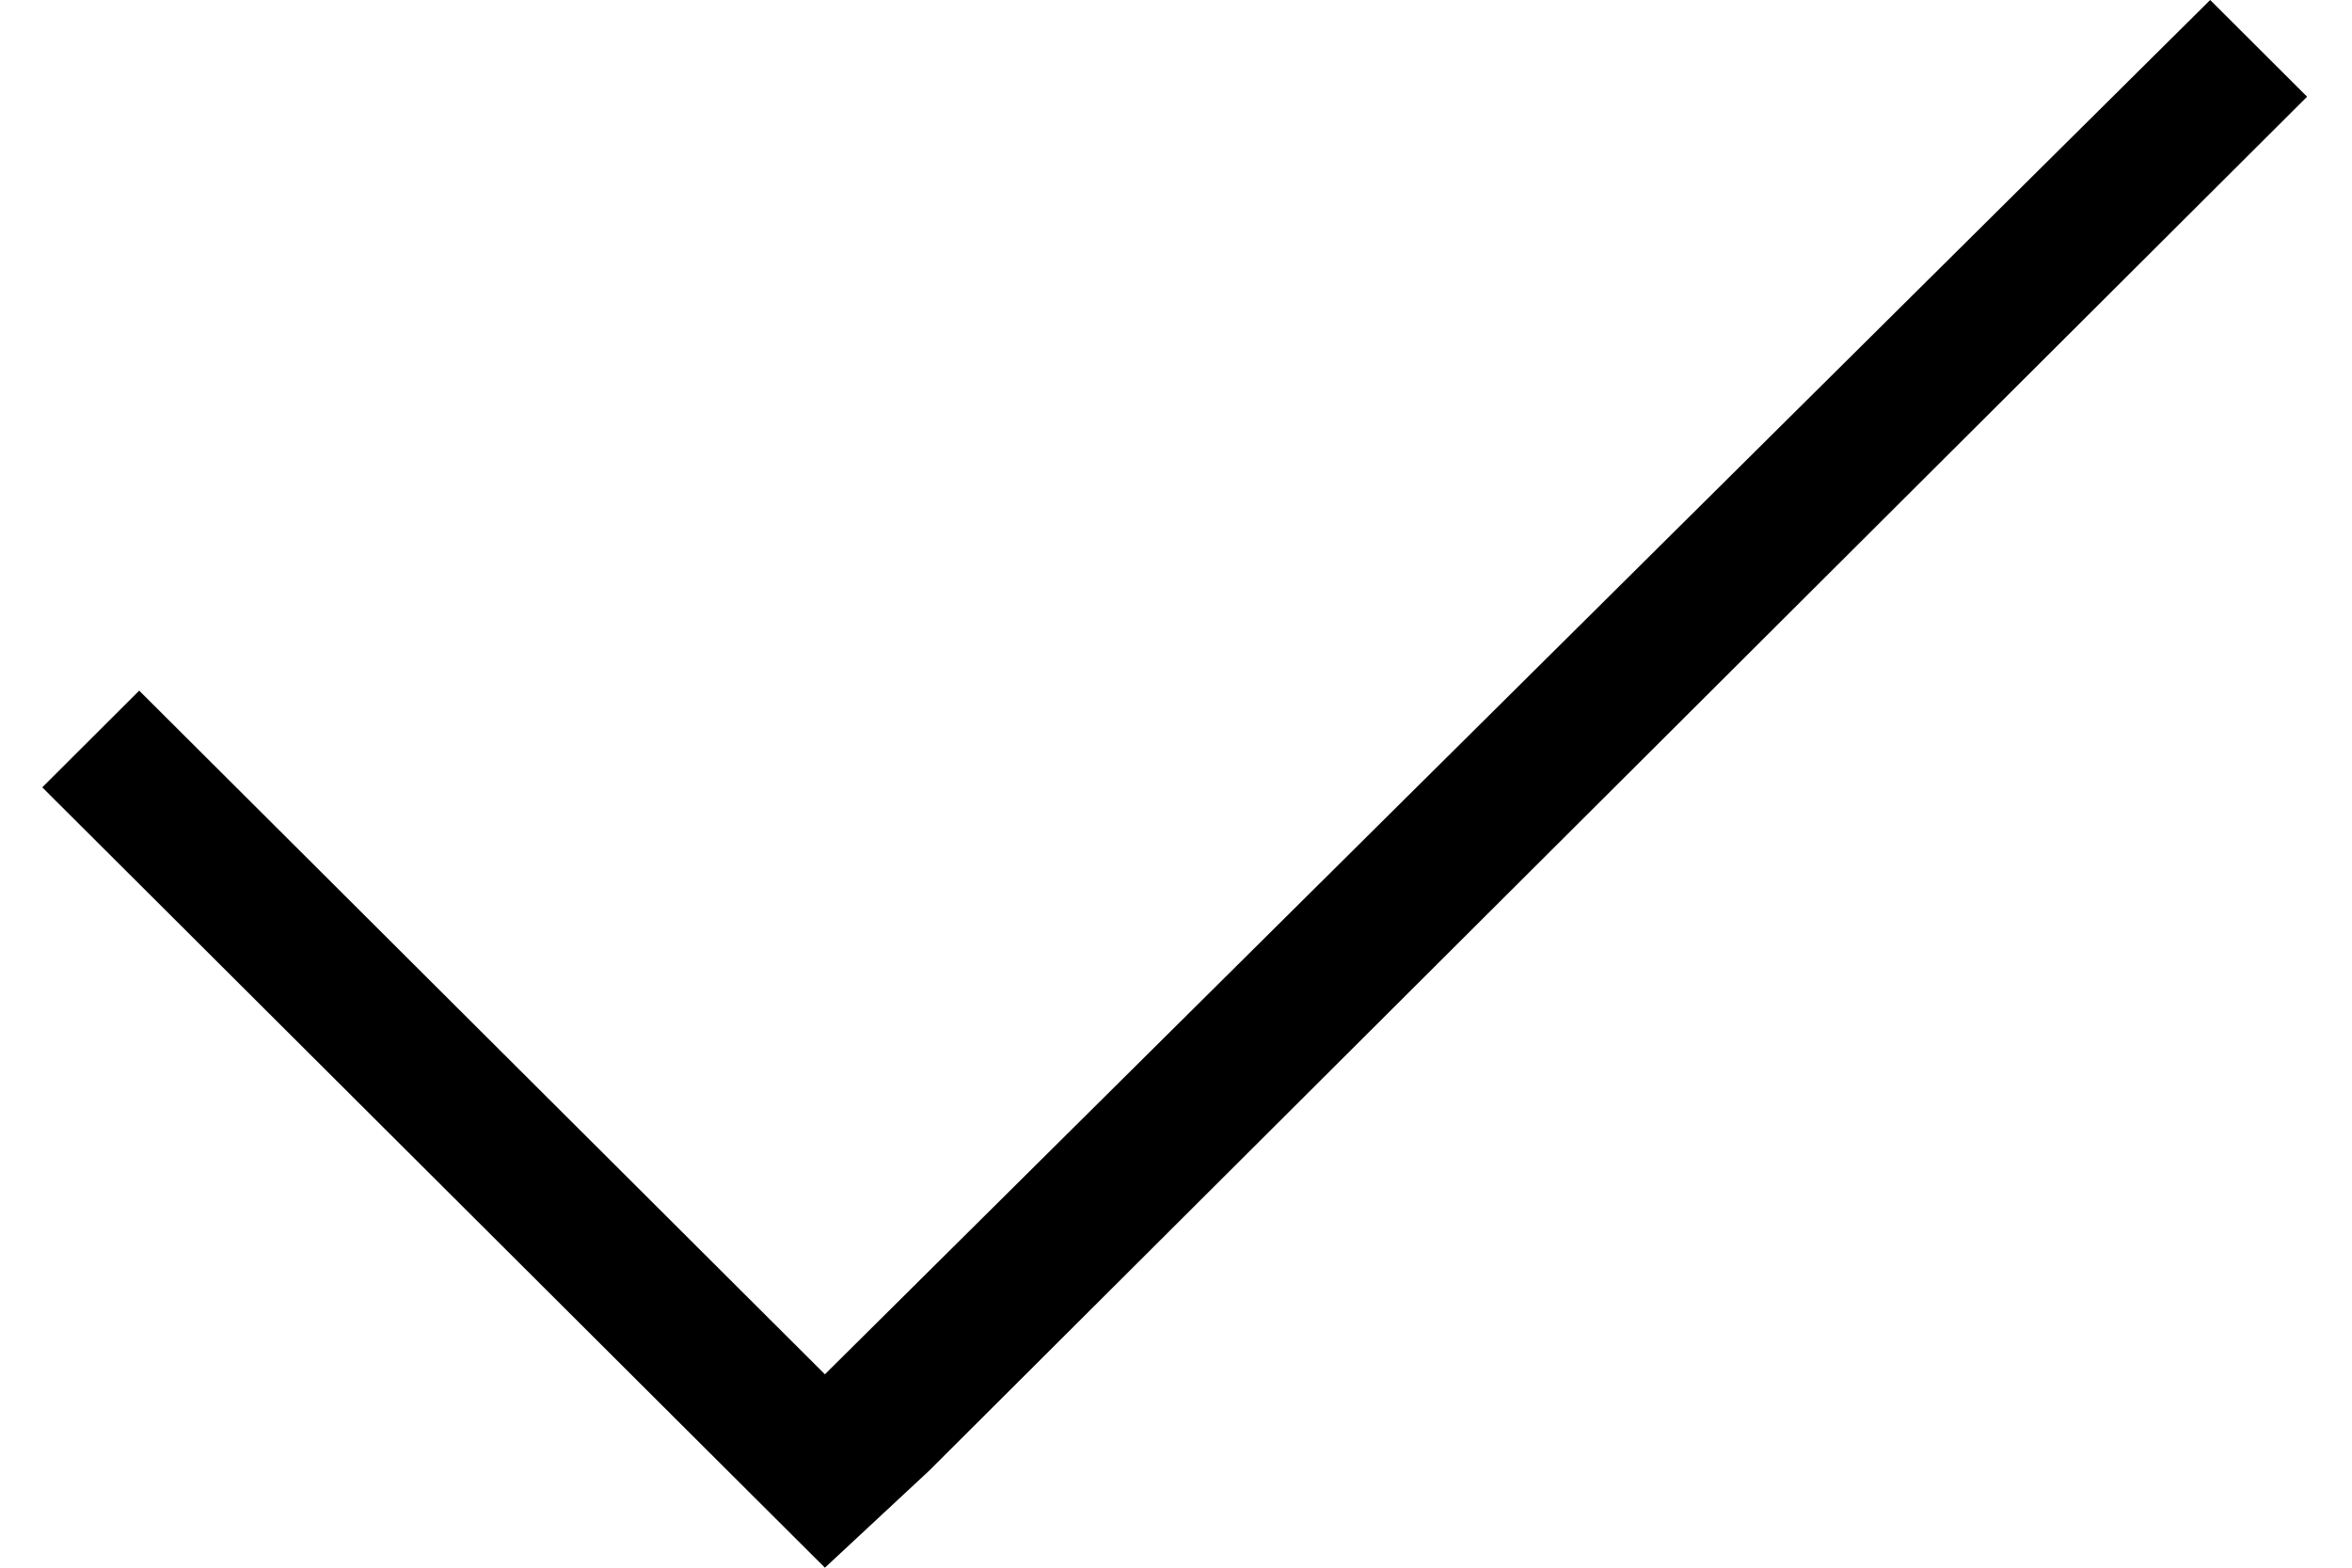
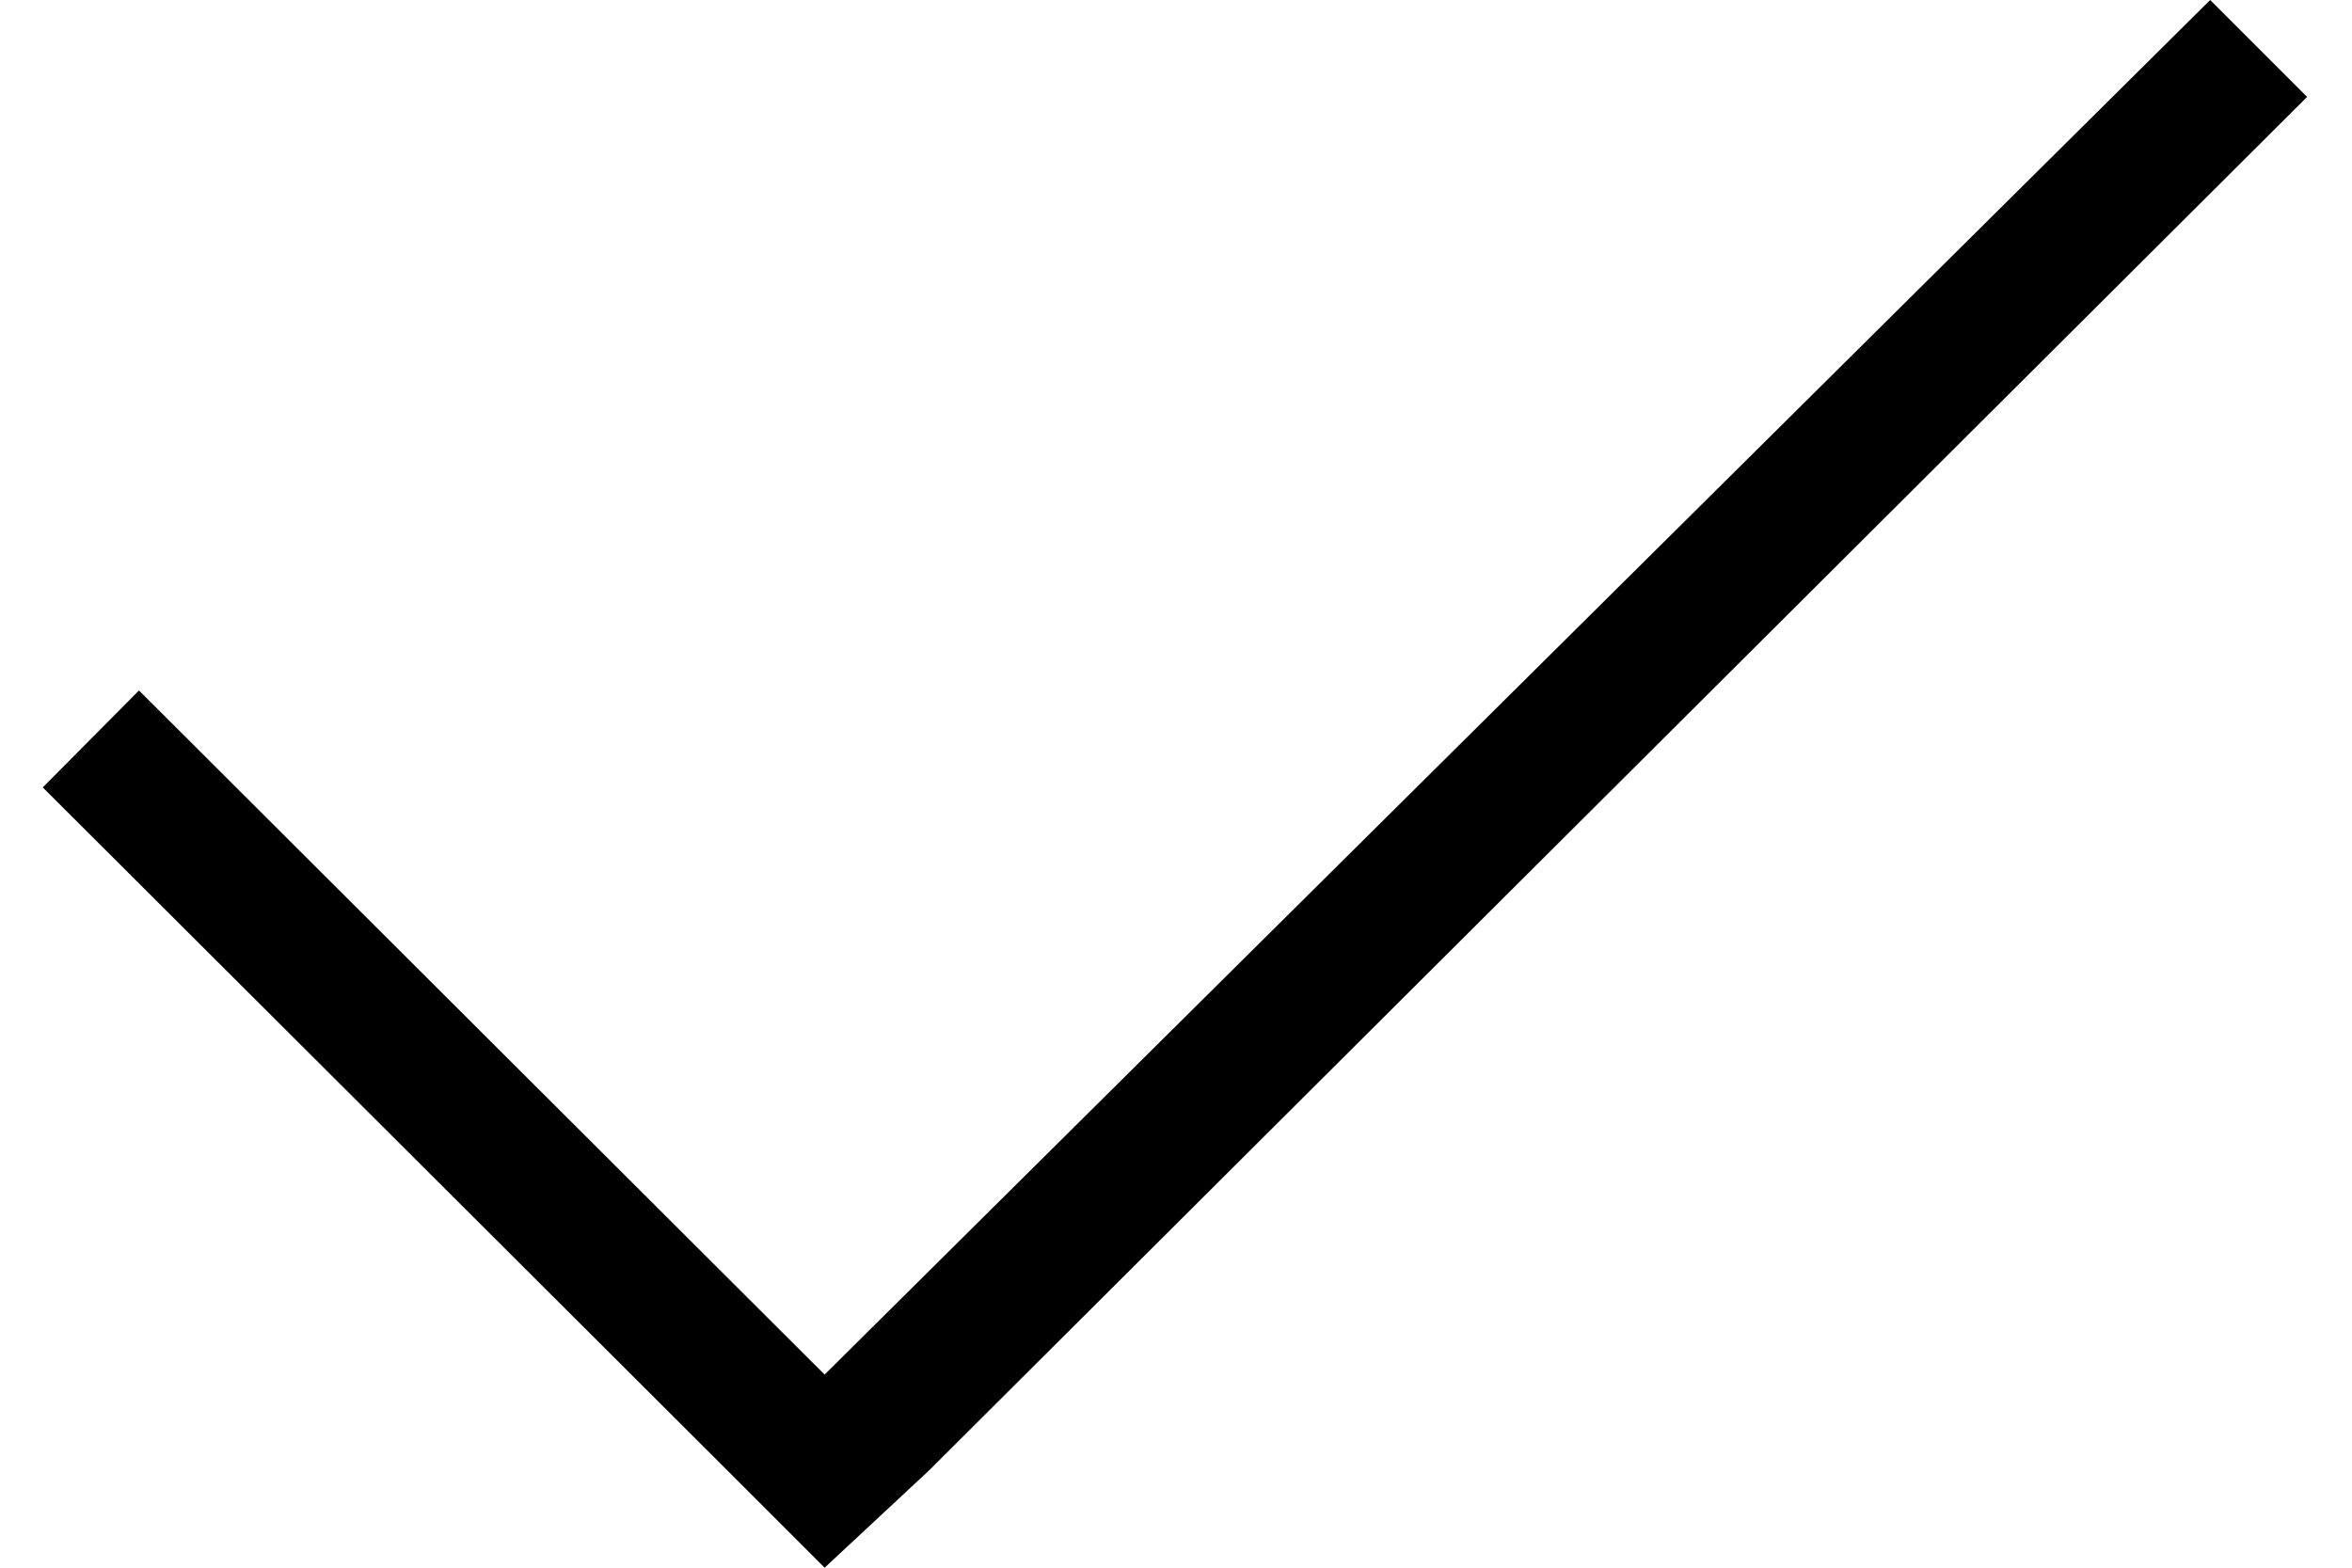
<svg xmlns="http://www.w3.org/2000/svg" width="33" height="22" viewBox="0 0 33 22" fill="none">
-   <path d="M32.37 1.357L31.01 0L11.574 19.286L1.953 9.692L0.593 11.049L10.213 20.643L11.574 22L13.032 20.643L32.37 1.357Z" fill="black" />
+   <path d="M32.37 1.36L31.01 0 11.57 19.29l-9.62-9.6L.6 11.05l9.62 9.6L11.57 22l1.46-1.36L32.37 1.36z" fill="#000" />
</svg>
